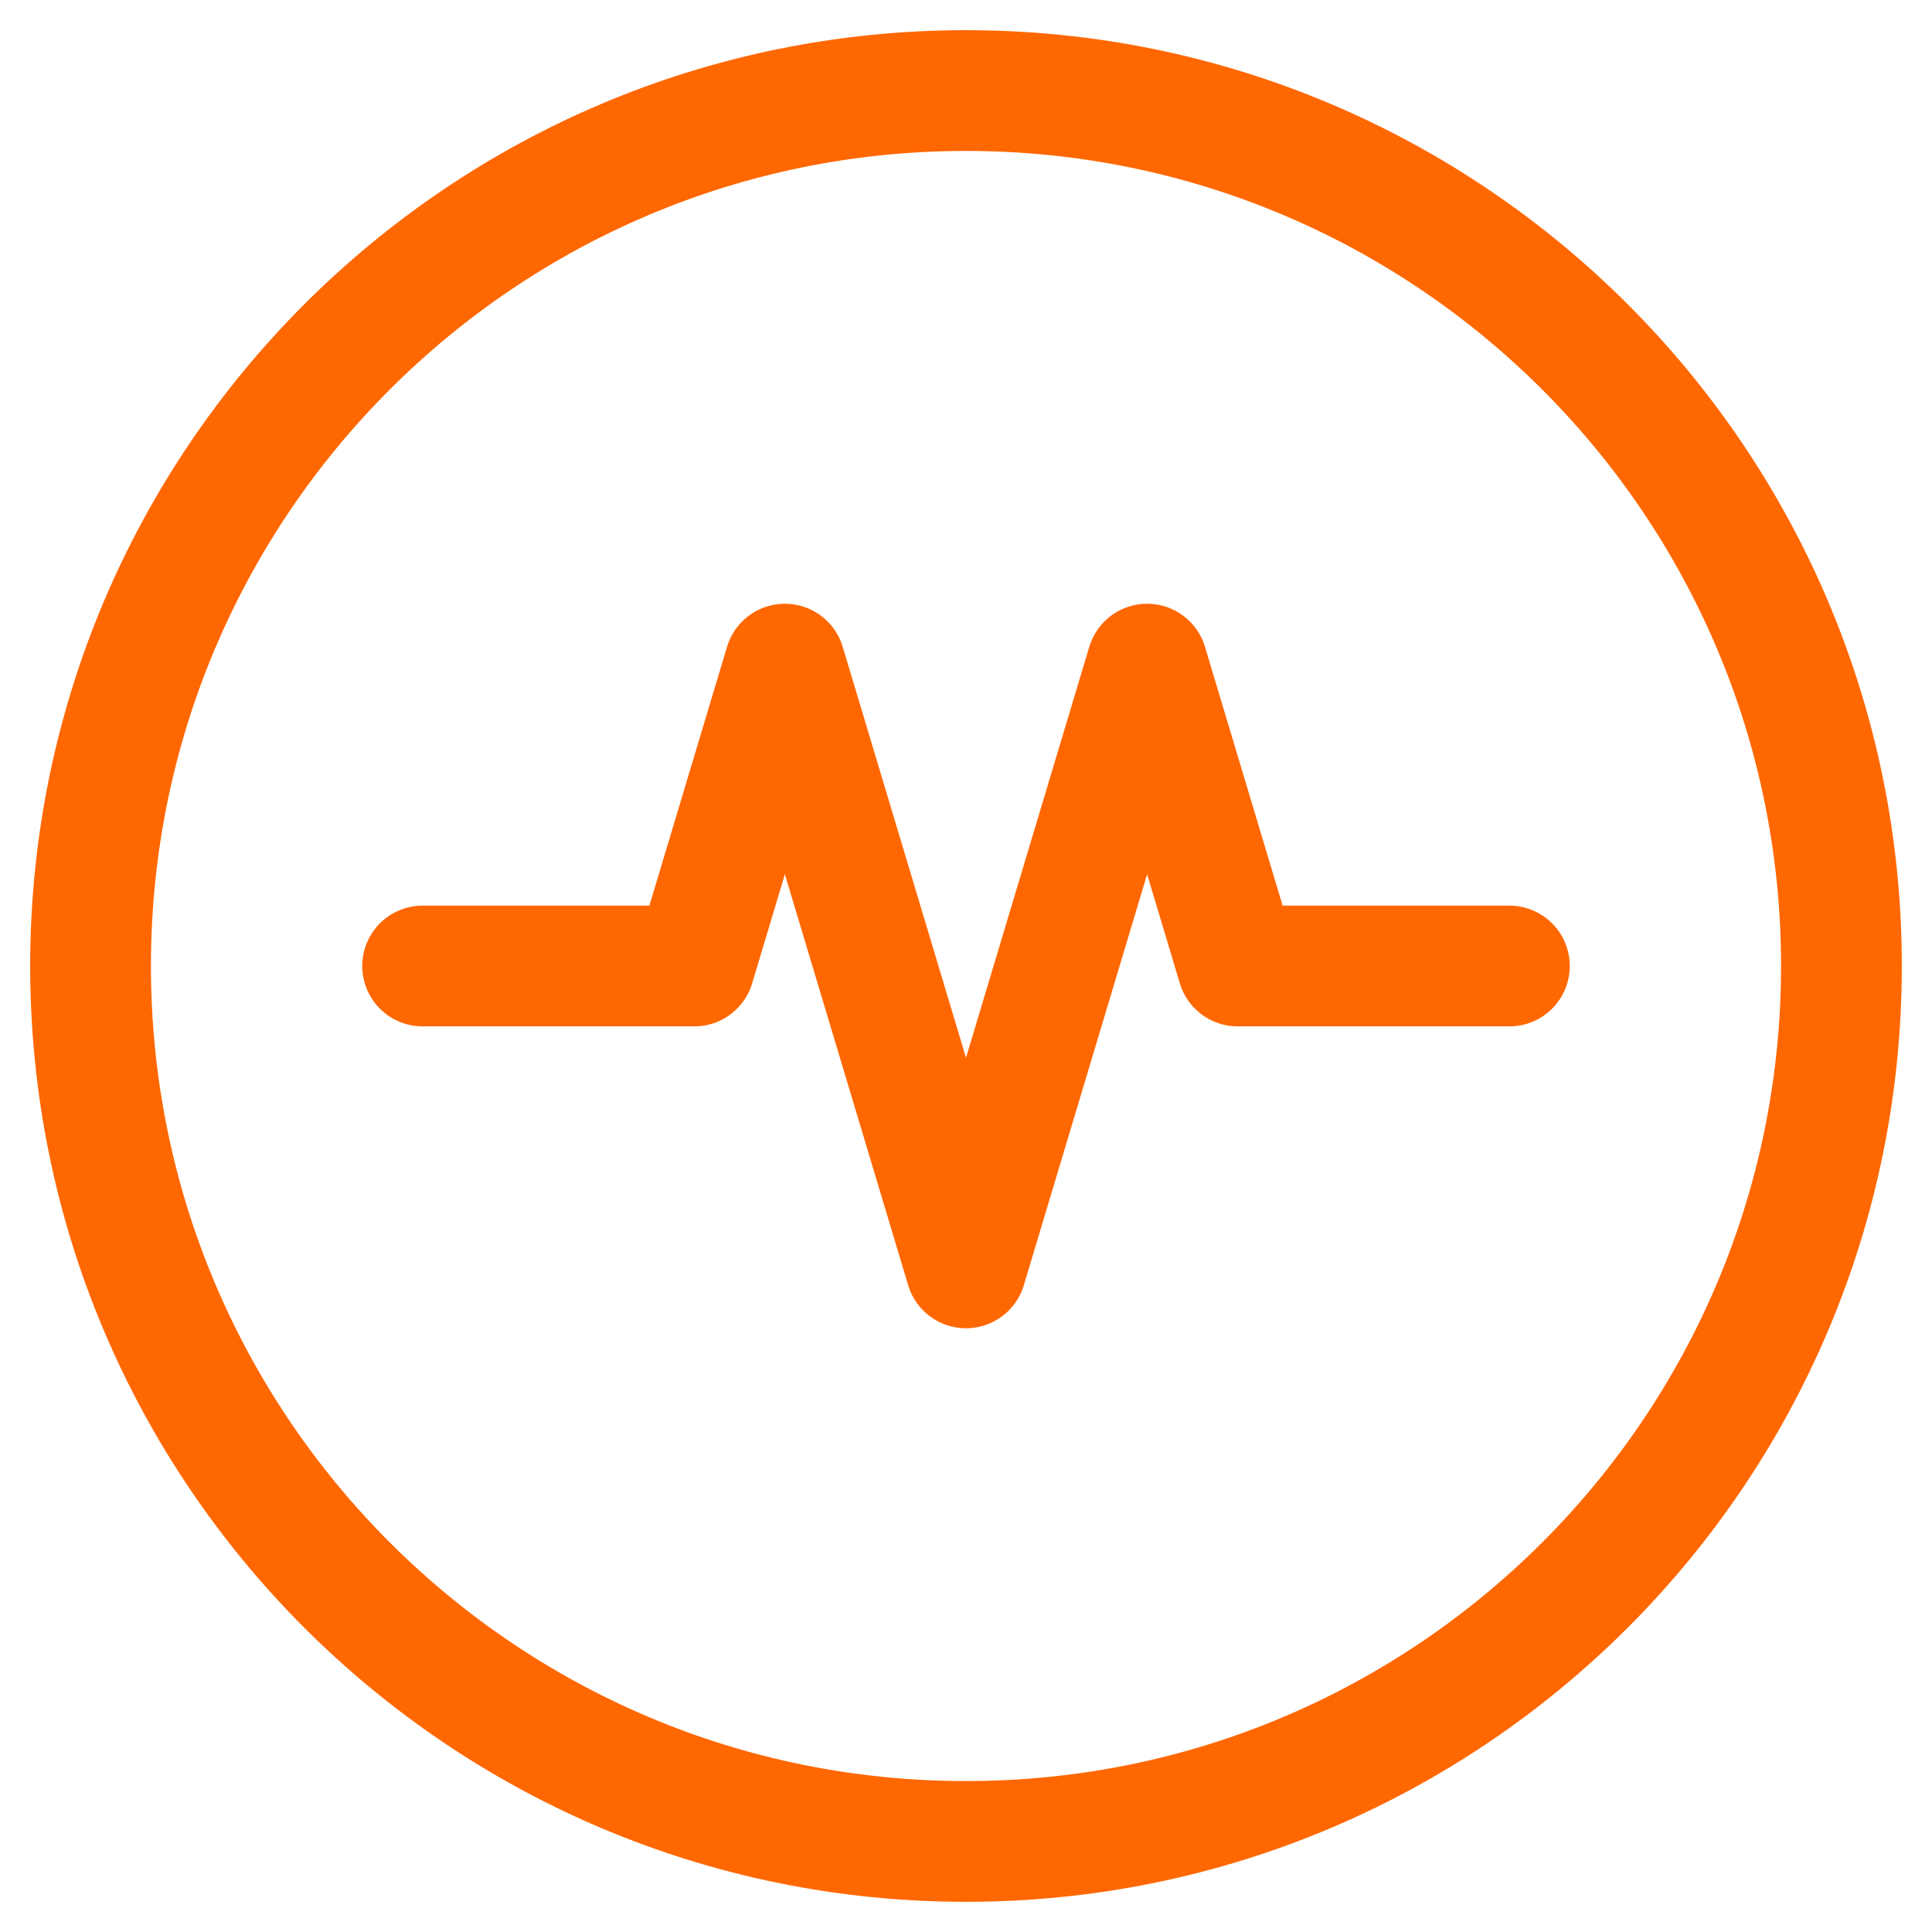
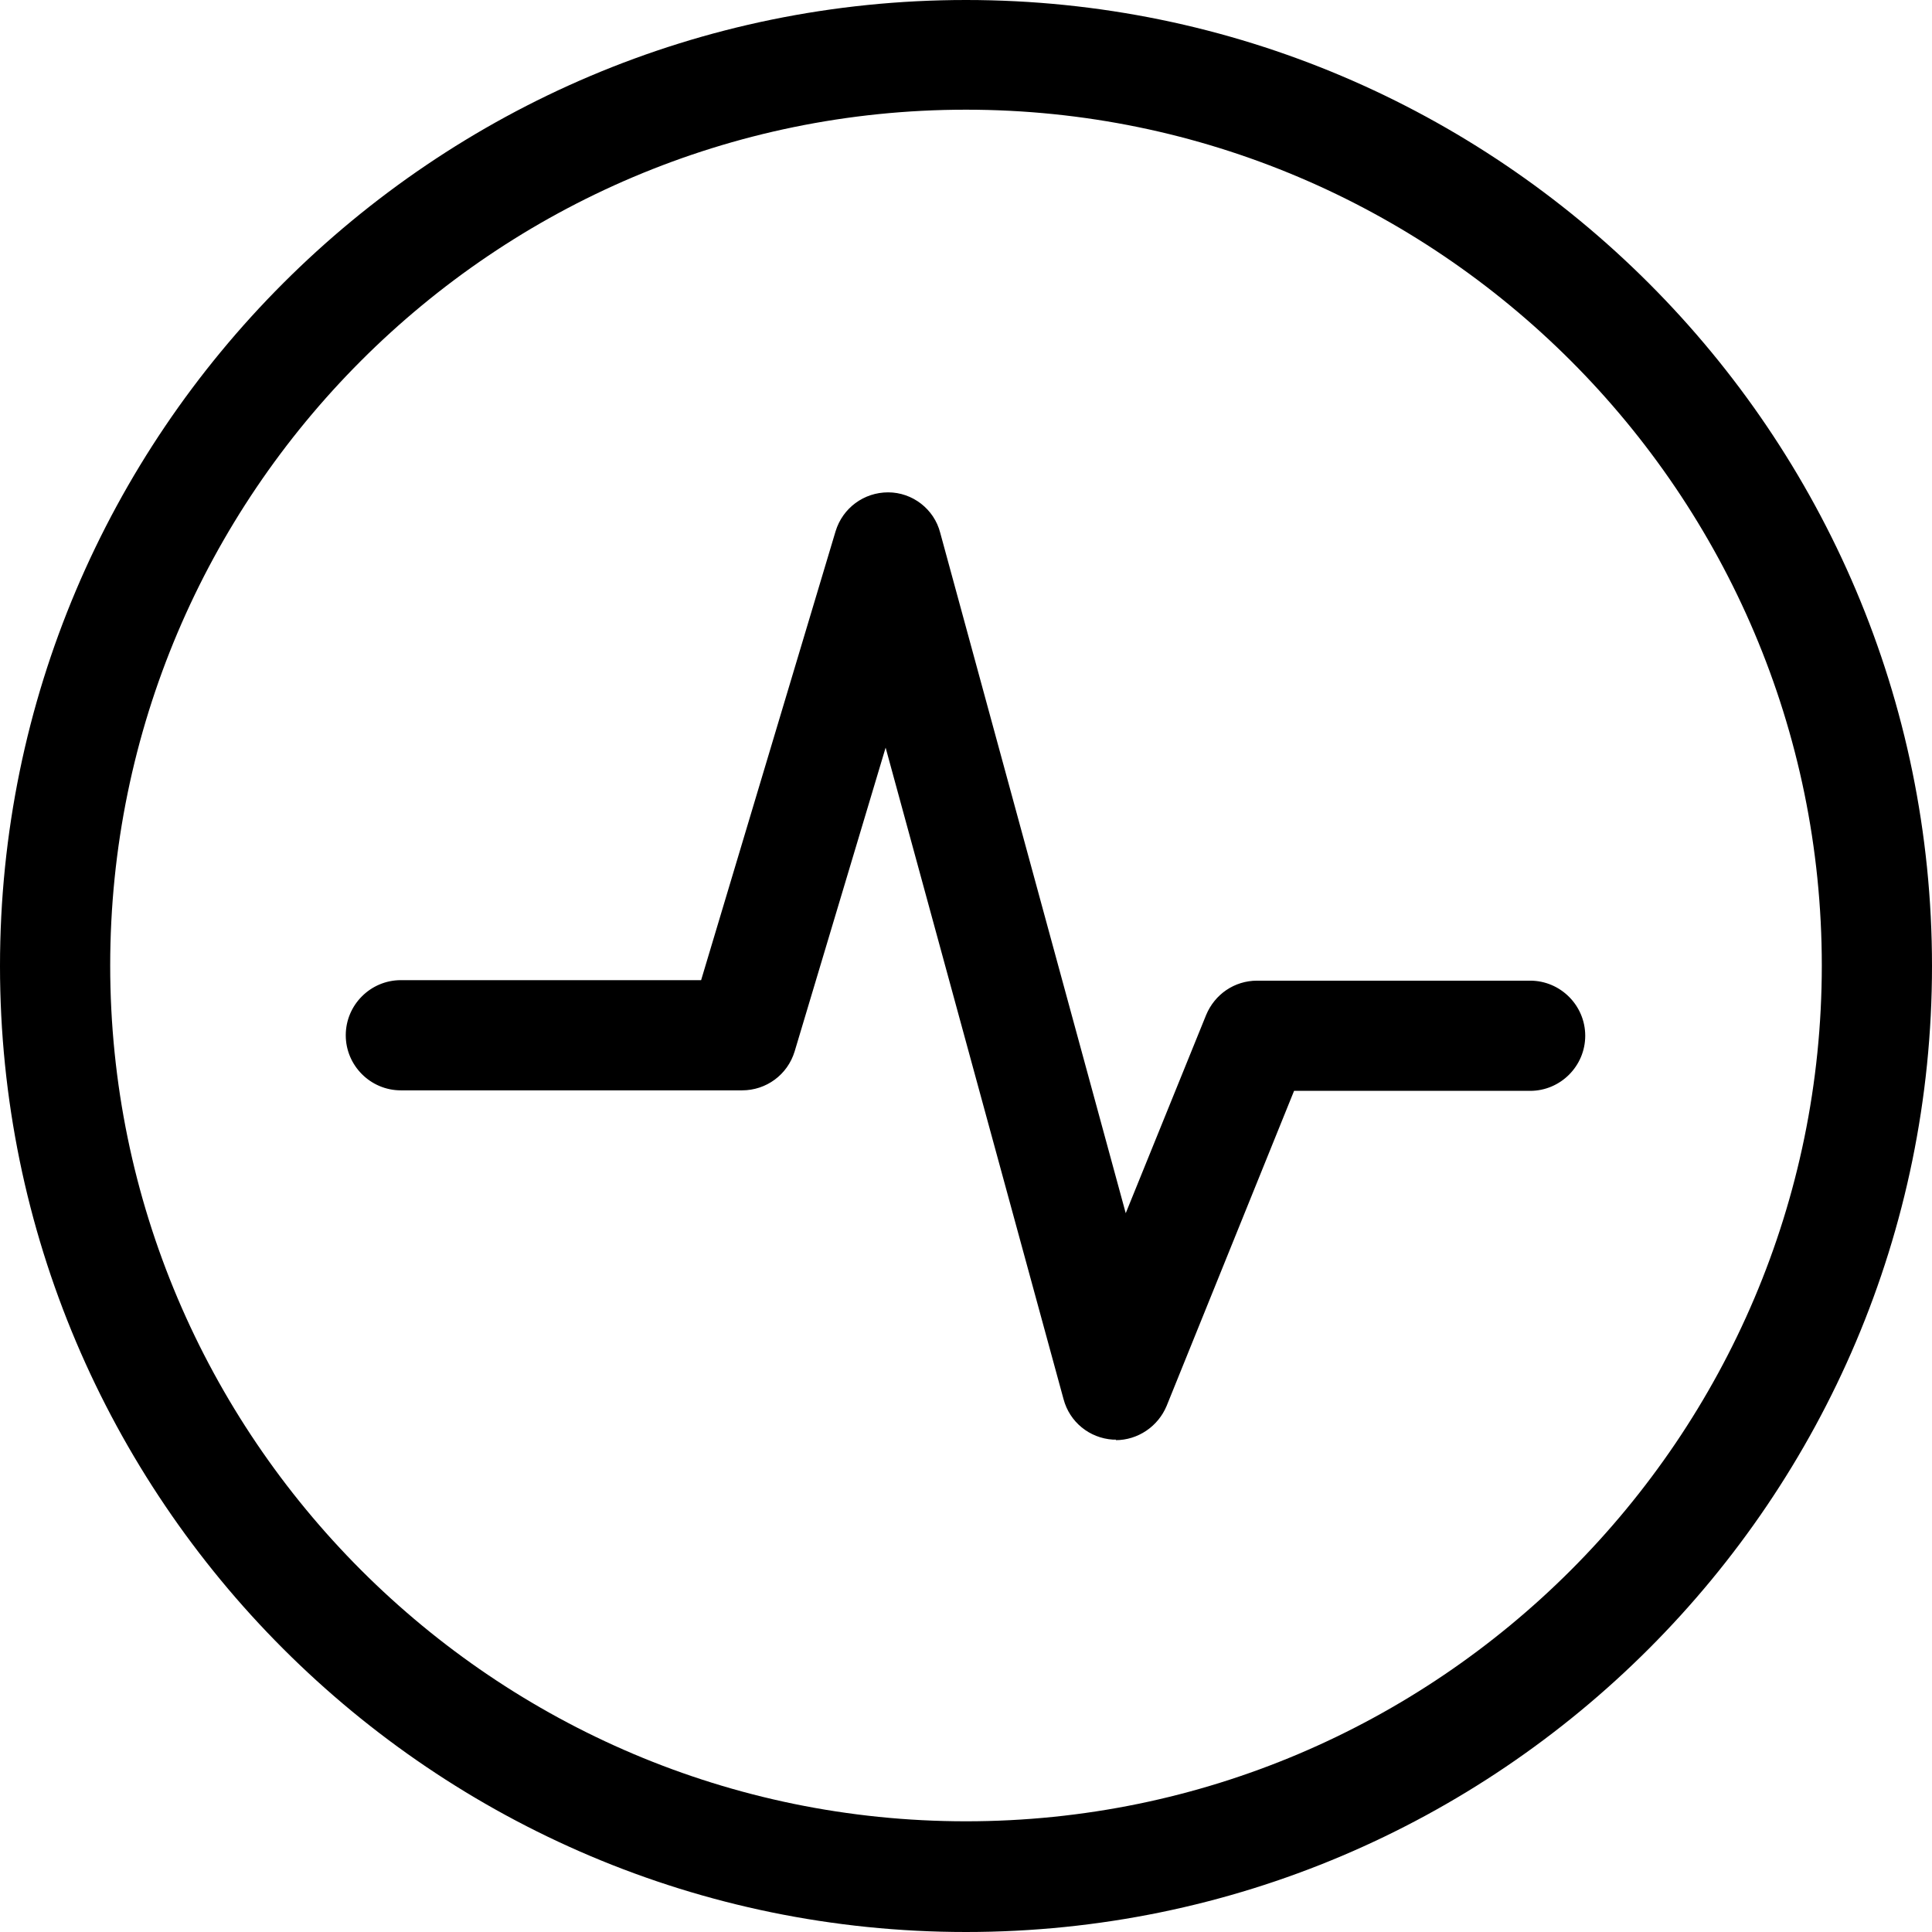
- <svg xmlns="http://www.w3.org/2000/svg" width="32" height="32" viewBox="0 0 32 32" fill="none">
-   <circle cx="16" cy="16" r="14.5" stroke="#FF6700" stroke-width="2" fill="none" />
-   <path d="M7 16 L11.5 16 L13 11 L16 21 L19 11 L20.5 16 L25 16" stroke="#FF6700" stroke-width="2" stroke-linecap="round" stroke-linejoin="round" fill="none" />
+ <svg xmlns="http://www.w3.org/2000/svg" viewBox="0 0 38.22 38.22">
+   <path d="M22.08,28.48h-.06c-.47-.03-.86-.35-.98-.8l-3.52-12.89-1.8,6.01c-.14.46-.56.77-1.04.77h-6.75c-.6,0-1.09-.49-1.09-1.09s.49-1.09,1.09-1.09h5.94l2.66-8.88c.14-.46.56-.77,1.04-.77h0c.48,0,.91.33,1.03.8l3.67,13.46,1.59-3.92c.17-.41.56-.68,1.01-.68h5.4c.6,0,1.09.49,1.09,1.09s-.49,1.09-1.09,1.09h-4.67l-2.52,6.23c-.17.41-.57.68-1.01.68h0Z" />
+   <path d="M19.11,38.22C8.57,38.22,0,29.65,0,19.11S8.57,0,19.11,0s19.11,8.57,19.11,19.11-8.57,19.11-19.11,19.11ZM19.11,2.17C9.77,2.17,2.18,9.77,2.18,19.1s7.6,16.93,16.93,16.93,16.93-7.6,16.93-16.93S28.44,2.17,19.11,2.17Z" />
</svg>
